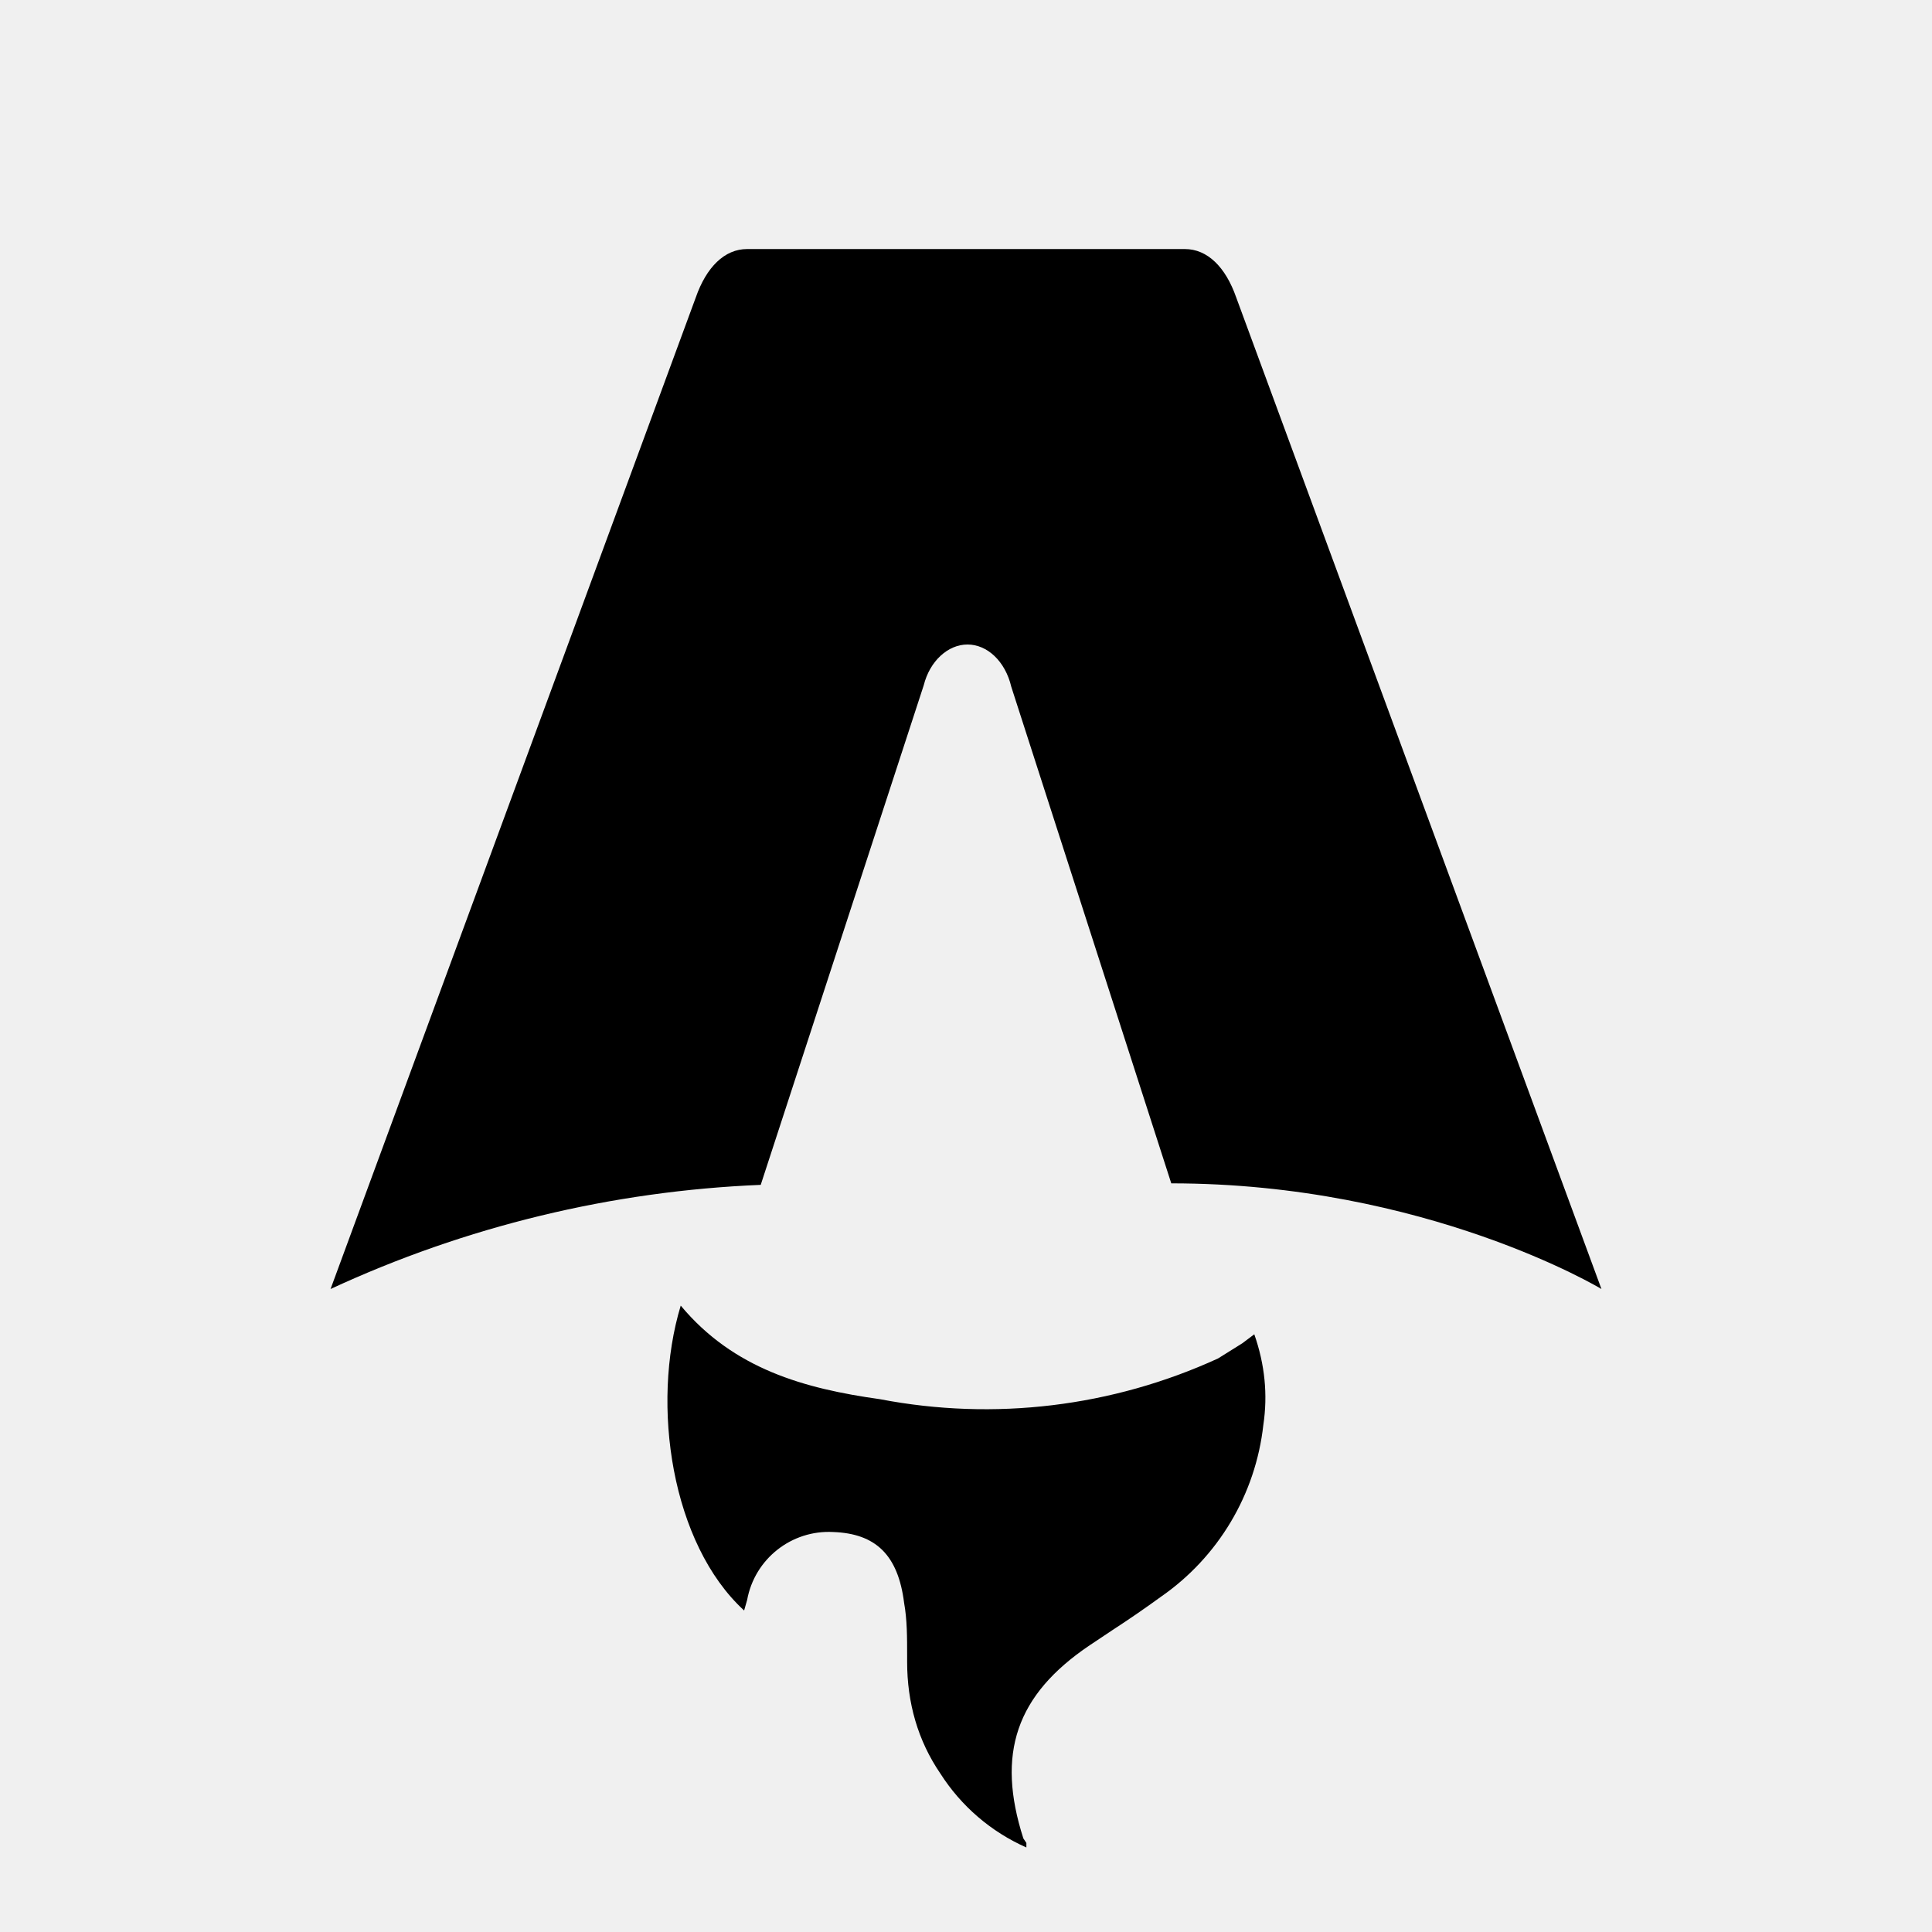
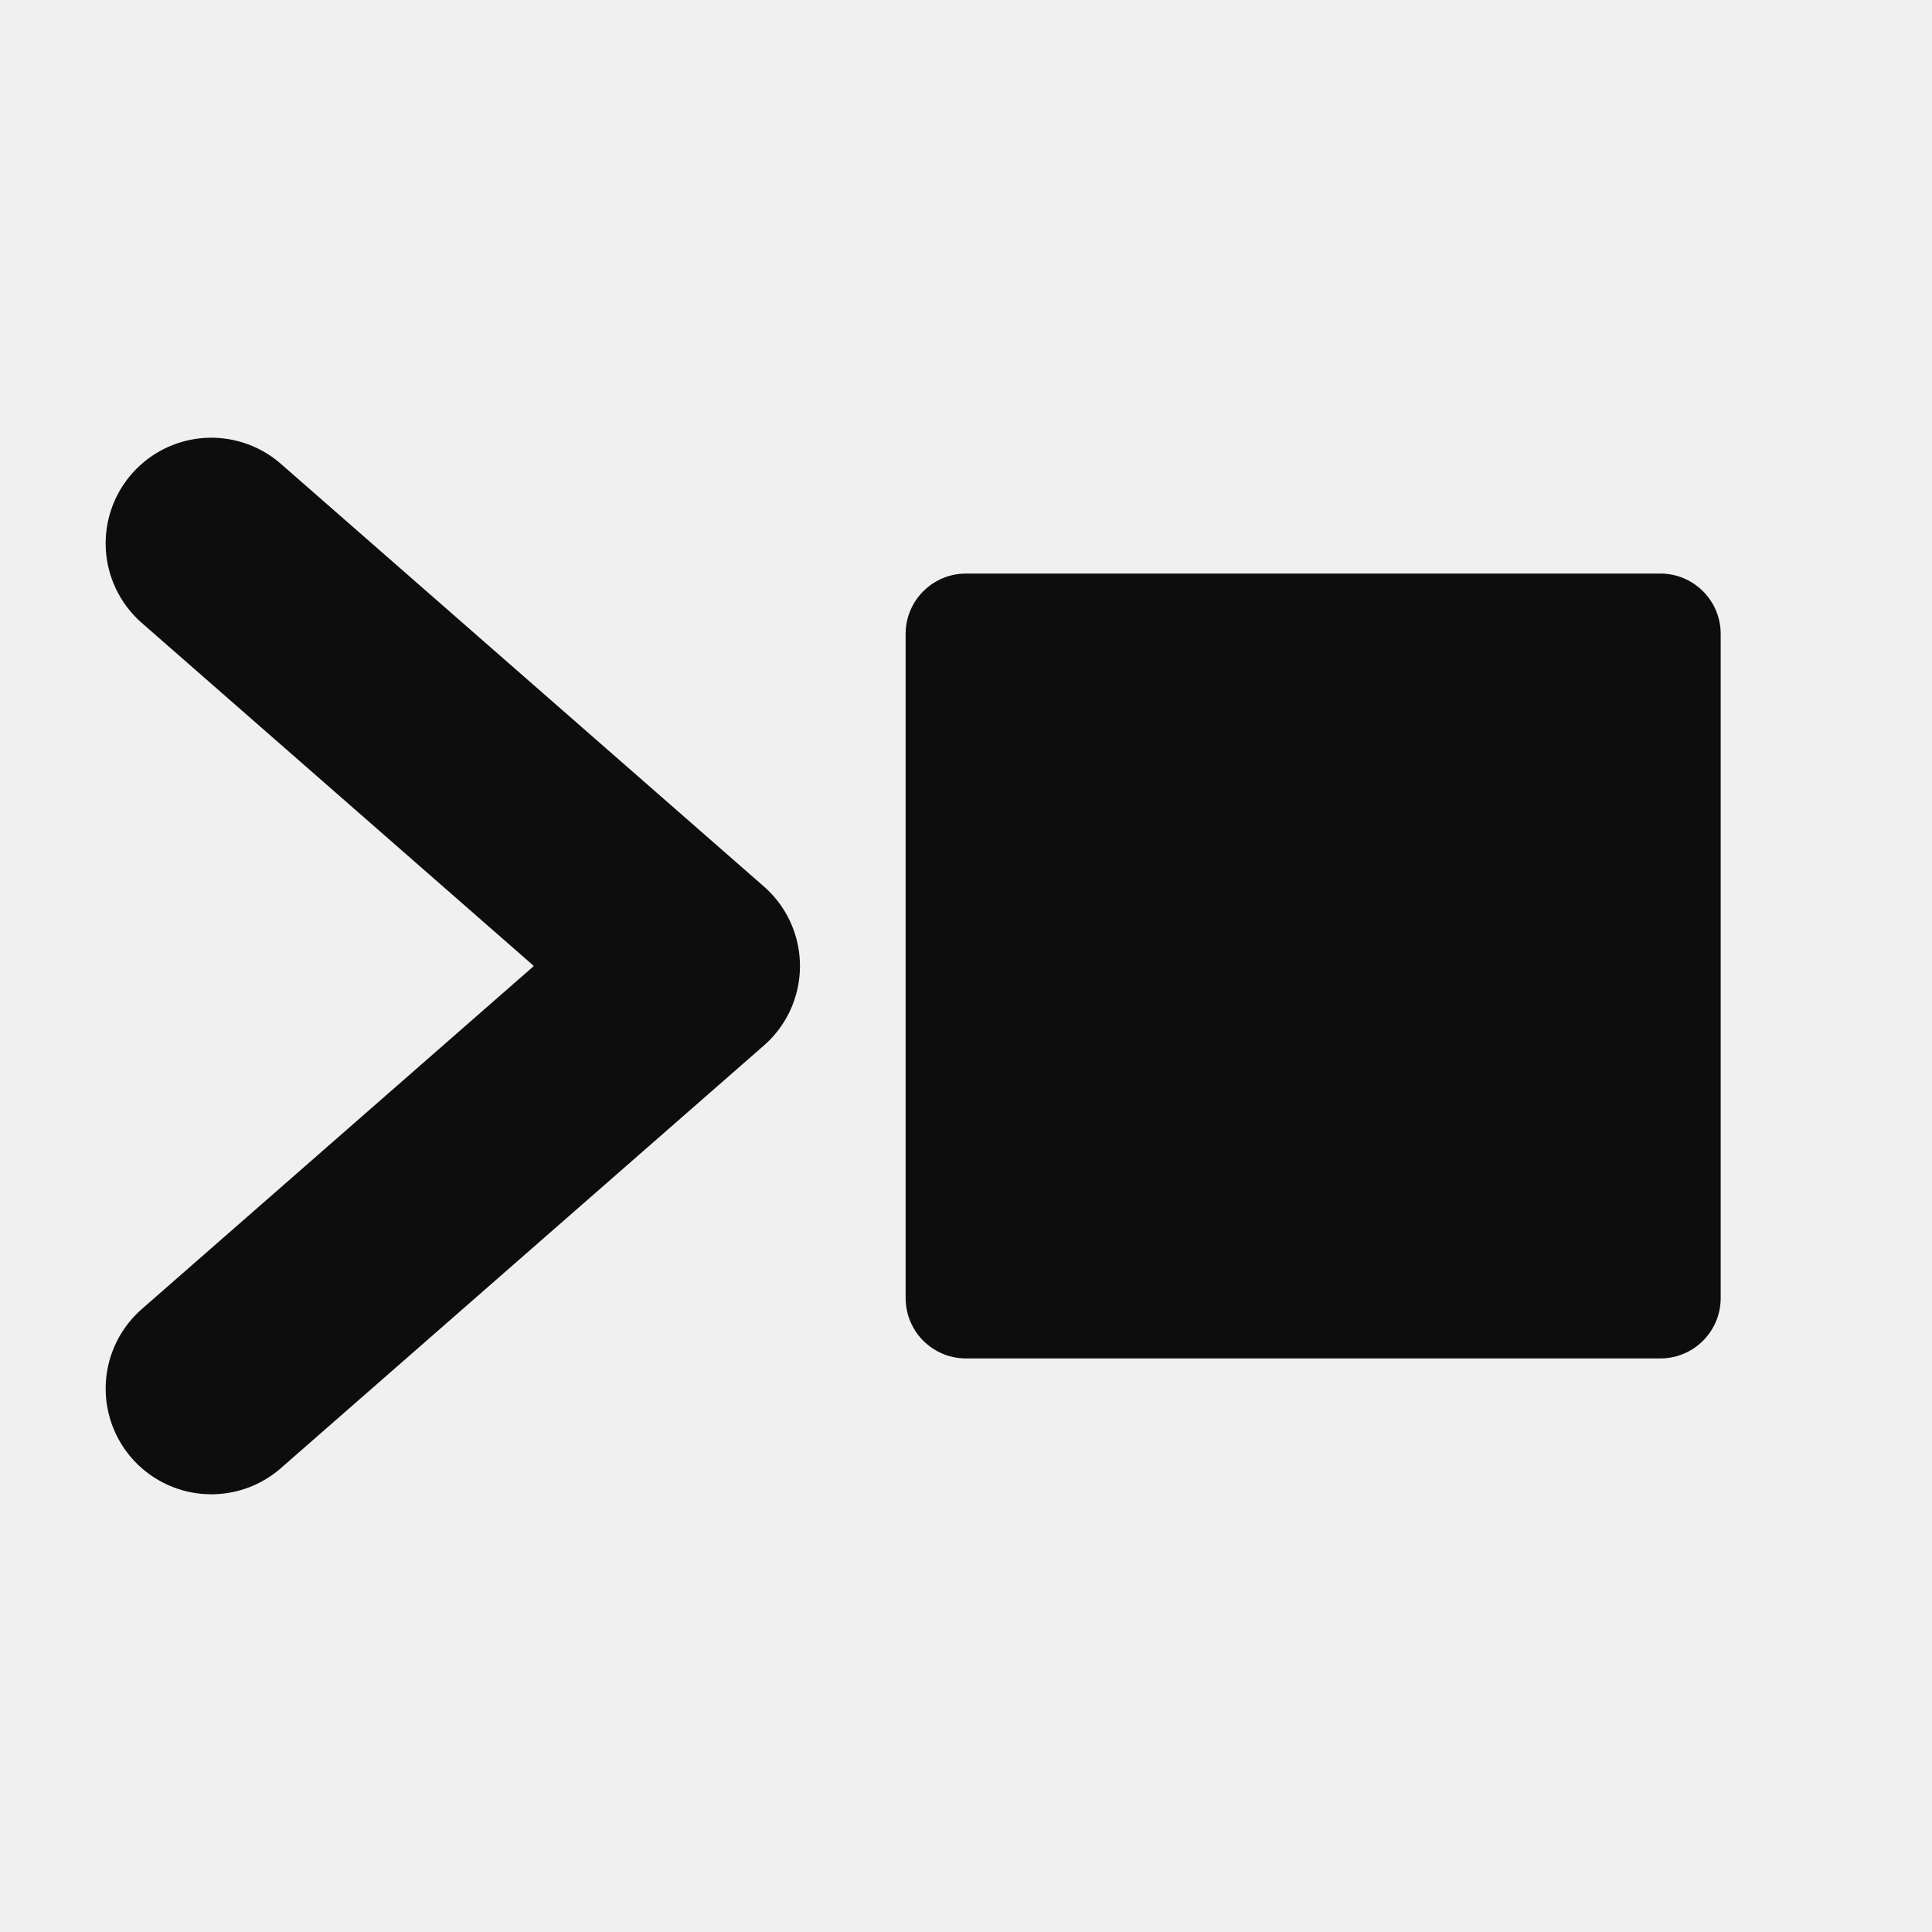
- <svg xmlns="http://www.w3.org/2000/svg" fill="none" viewBox="0 0 128 128">
-   <path d="M50.4 78.5a75.1 75.1 0 0 0-28.5 6.9l24.2-65.7c.7-2 1.9-3.2 3.4-3.2h29c1.5 0 2.7 1.2 3.4 3.2l24.2 65.7s-11.6-7-28.5-7L67 45.5c-.4-1.7-1.6-2.8-2.9-2.8-1.3 0-2.5 1.1-2.9 2.7L50.4 78.5Zm-1.1 28.2Zm-4.2-20.2c-2 6.6-.6 15.8 4.2 20.2a17.5 17.5 0 0 1 .2-.7 5.5 5.5 0 0 1 5.7-4.5c2.8.1 4.3 1.5 4.7 4.7.2 1.1.2 2.3.2 3.5v.4c0 2.7.7 5.2 2.2 7.4a13 13 0 0 0 5.7 4.9v-.3l-.2-.3c-1.8-5.6-.5-9.5 4.4-12.8l1.5-1a73 73 0 0 0 3.2-2.2 16 16 0 0 0 6.8-11.4c.3-2 .1-4-.6-6l-.8.6-1.6 1a37 37 0 0 1-22.4 2.7c-5-.7-9.7-2-13.2-6.2Z" />
+ <svg xmlns="http://www.w3.org/2000/svg" viewBox="0 0 128 128" fill="none">
  <style>
-         path { fill: #000; }
-         @media (prefers-color-scheme: dark) {
-             path { fill: #FFF; }
-         }
-     </style>
+     .prompt { stroke: #0d0d0d; }
+     .cursor { fill: #0d0d0d; animation: blink 1.1s step-end infinite; }
+     @media (prefers-color-scheme: dark) {
+       .prompt { stroke: #f5f5f5; }
+       .cursor { fill: #f5f5f5; }
+     }
+     @keyframes blink {
+       0%, 100% { opacity: 1; }
+       50% { opacity: 0; }
+     }
+   </style>
+   <polyline class="prompt" points="14,36 46,64 14,92" stroke-width="14" stroke-linecap="round" stroke-linejoin="round" />
+   <rect class="cursor" x="60" y="38" width="54" height="52" rx="4" />
</svg>
